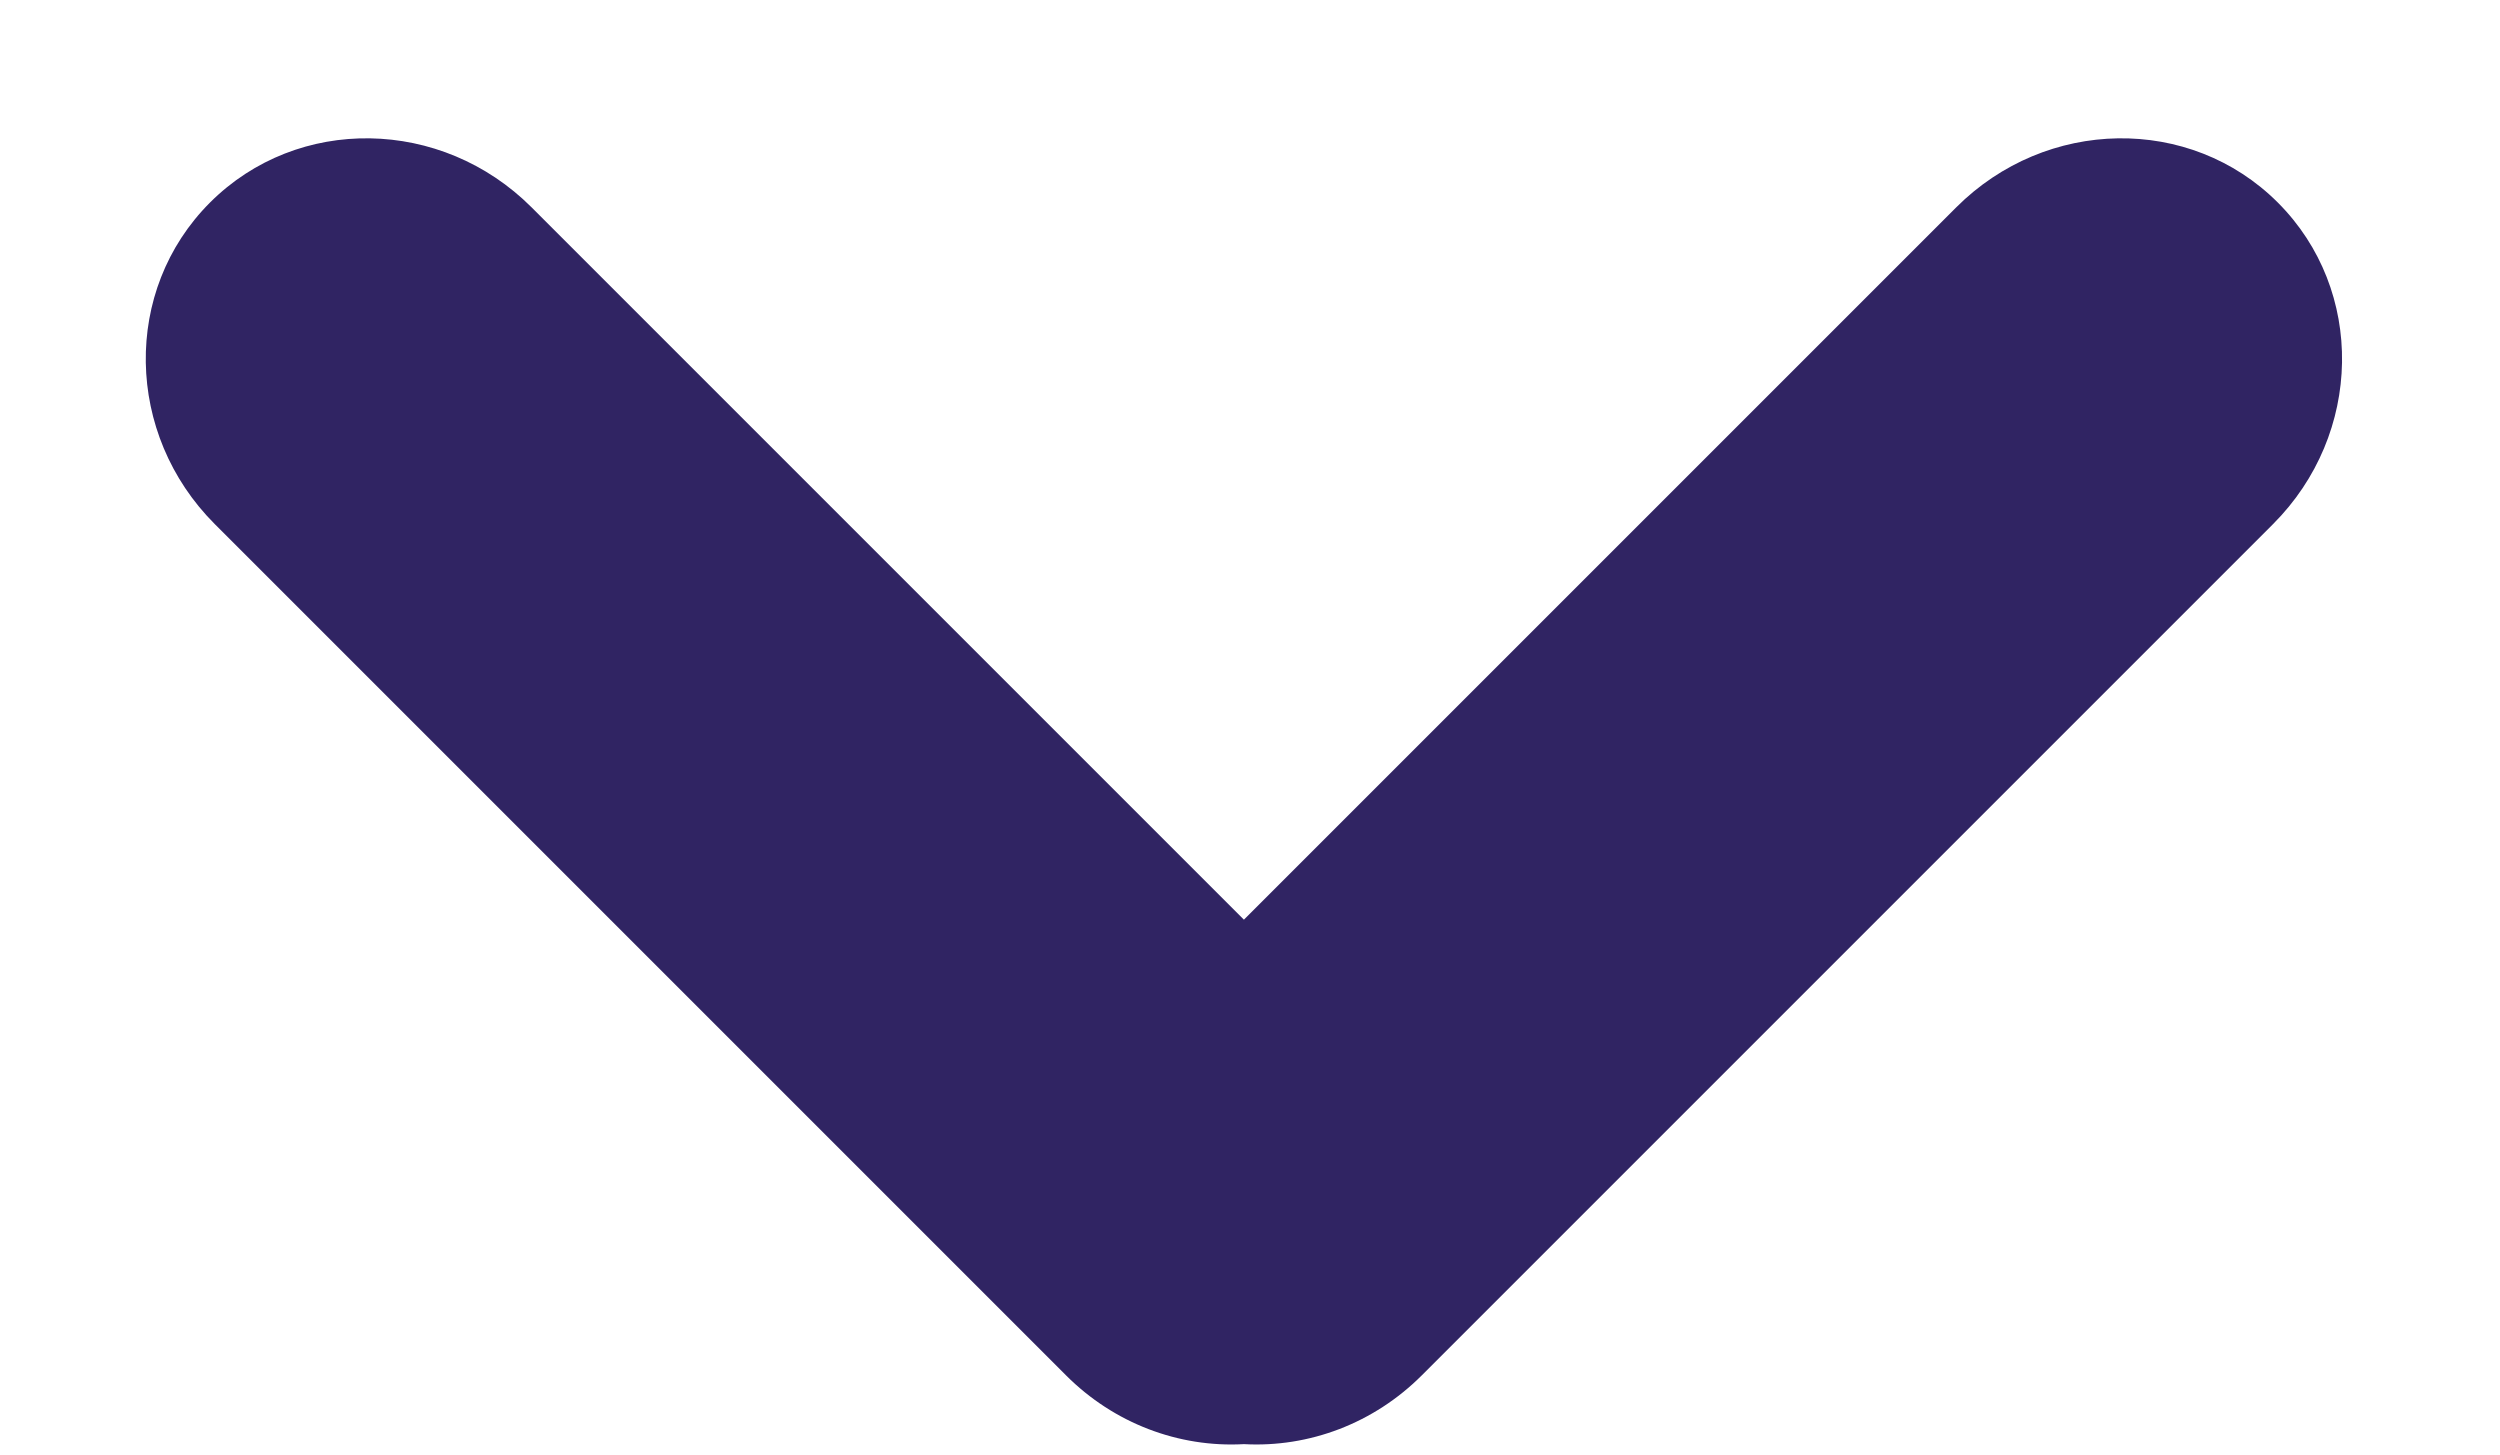
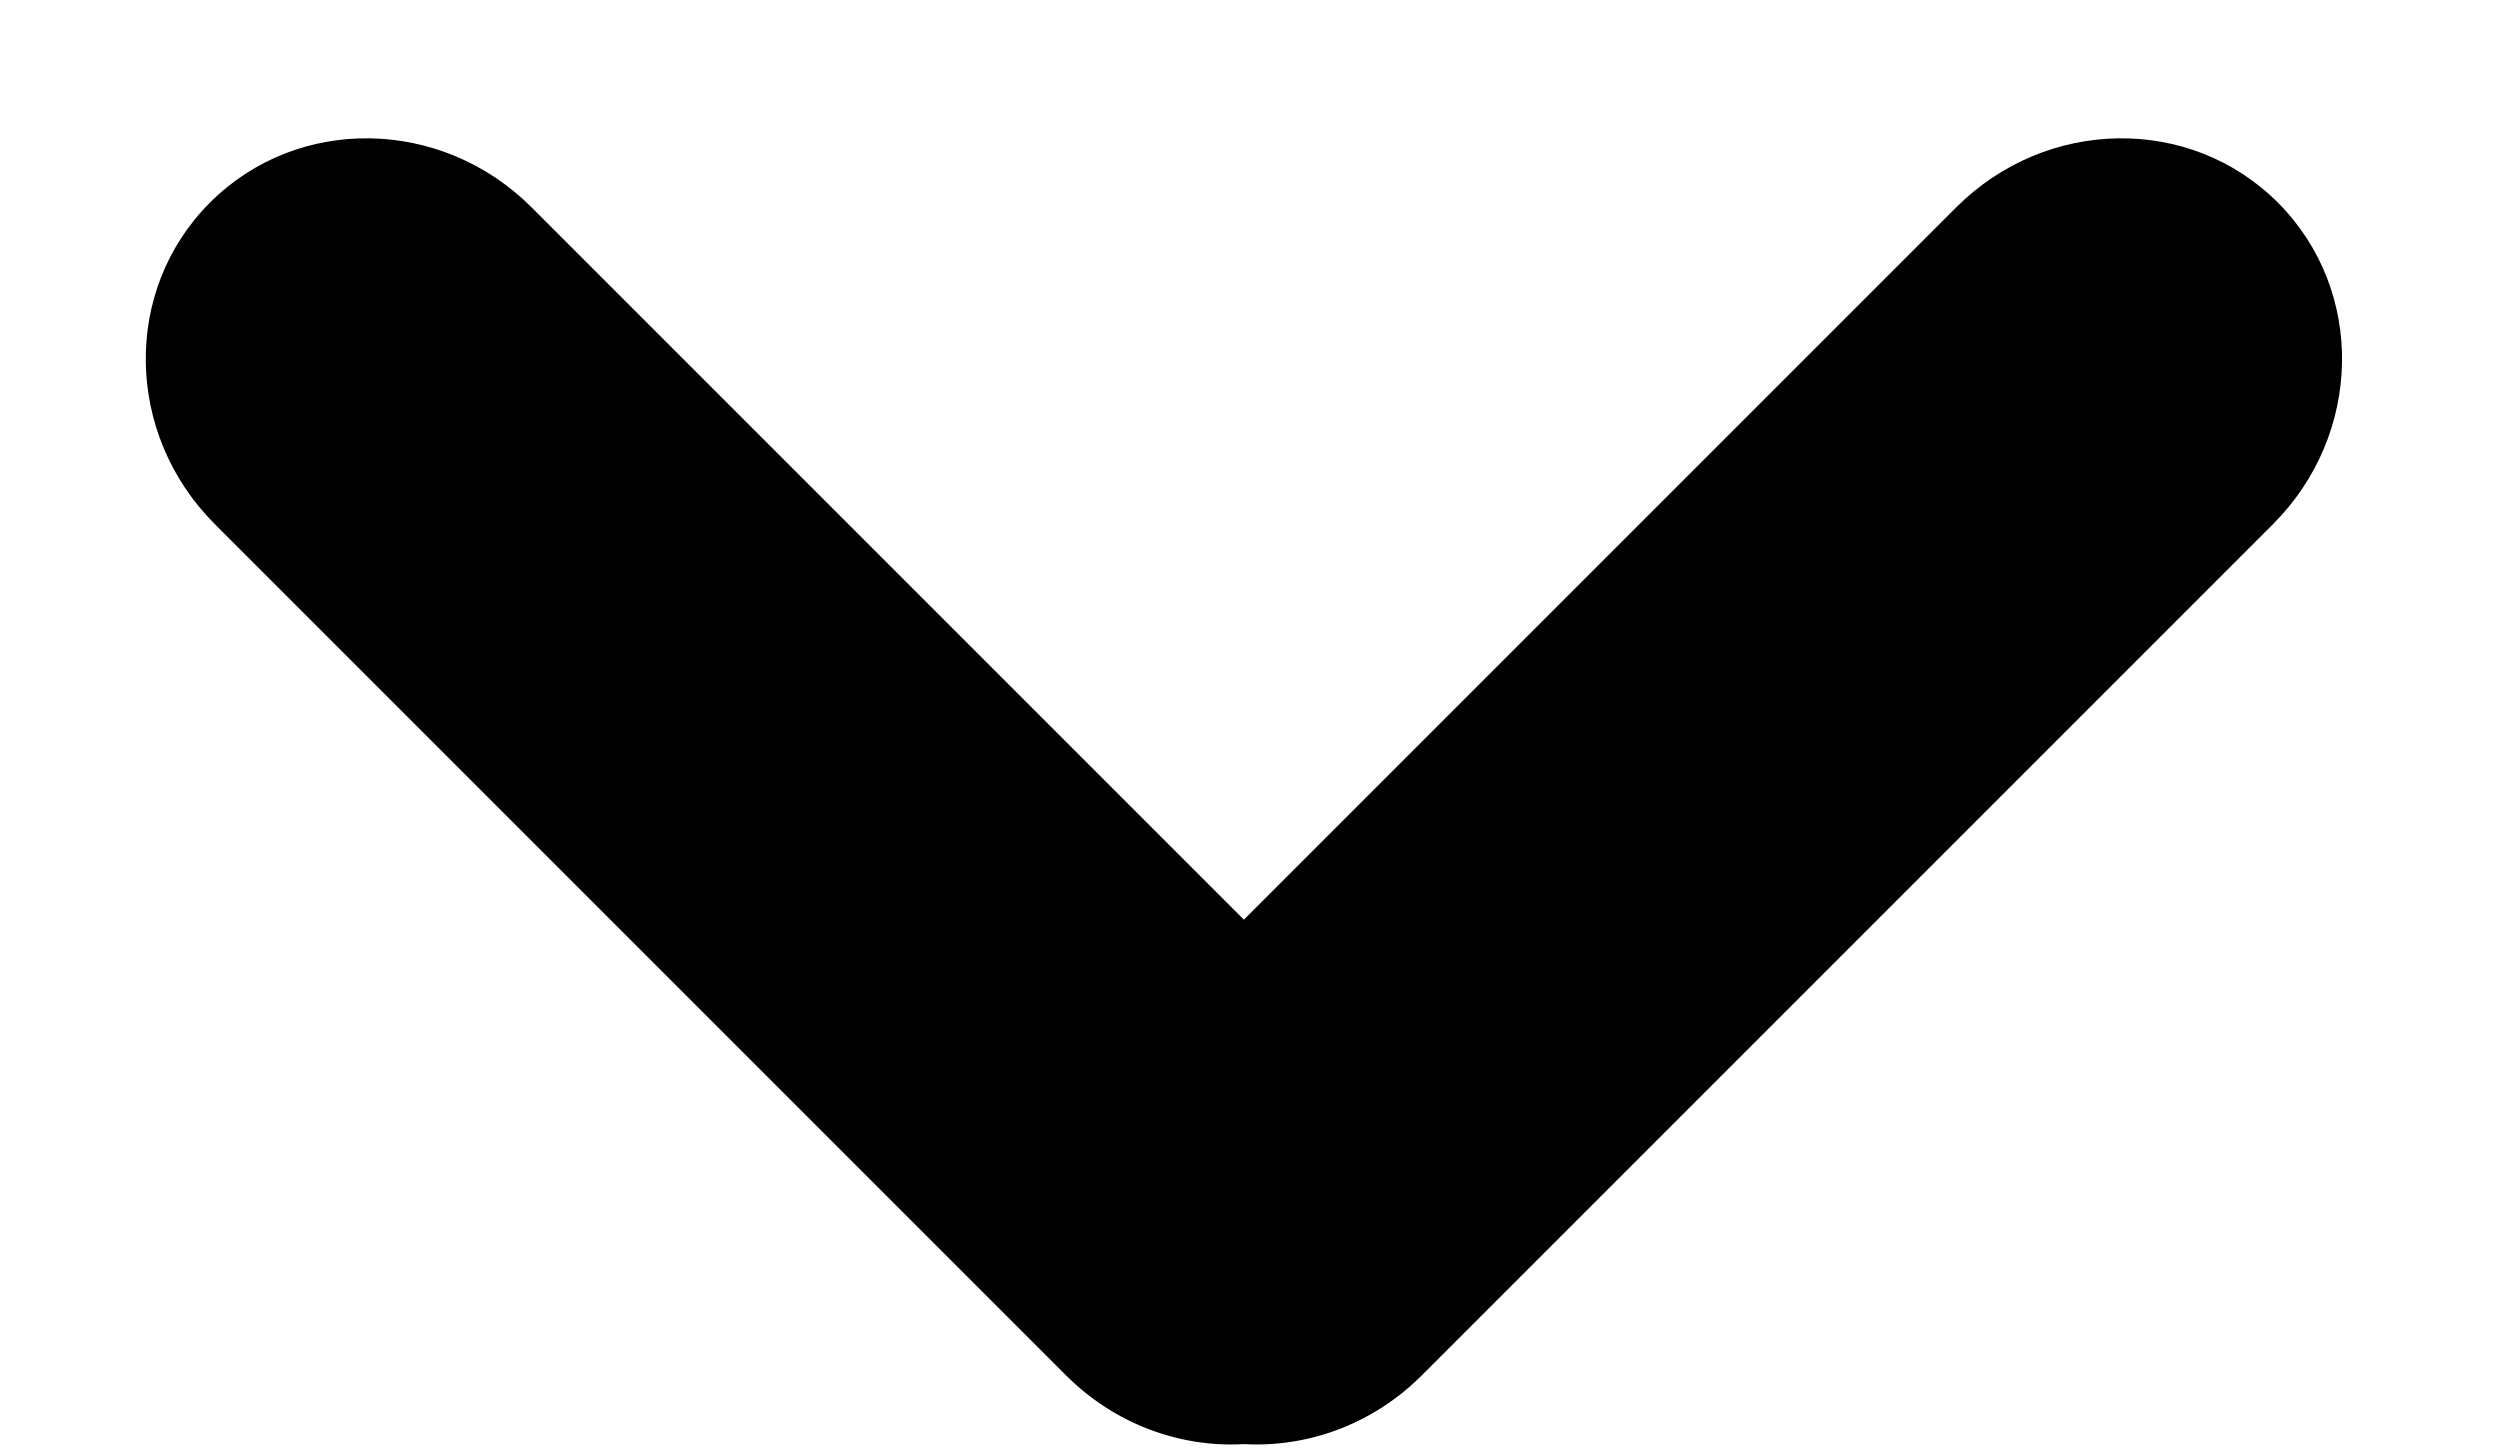
<svg xmlns="http://www.w3.org/2000/svg" version="1.1" width="55" height="32" viewBox="0 0 55 32">
-   <path fill="#302463" d="M23.455 30.26l-18.73-18.73c-1.977-1.977-2.035-5.144-0.105-7.074s5.097-1.872 7.074 0.105l15.672 15.672 15.672-15.672c1.977-1.977 5.144-2.035 7.074-0.105s1.872 5.097-0.105 7.074l-18.73 18.73c-1.053 1.053-2.477 1.59-3.911 1.511-1.434 0.080-2.859-0.458-3.911-1.511z" />
+   <path d="M23.455 30.26l-18.73-18.73c-1.977-1.977-2.035-5.144-0.105-7.074s5.097-1.872 7.074 0.105l15.672 15.672 15.672-15.672c1.977-1.977 5.144-2.035 7.074-0.105s1.872 5.097-0.105 7.074l-18.73 18.73c-1.053 1.053-2.477 1.59-3.911 1.511-1.434 0.080-2.859-0.458-3.911-1.511z" />
</svg>
